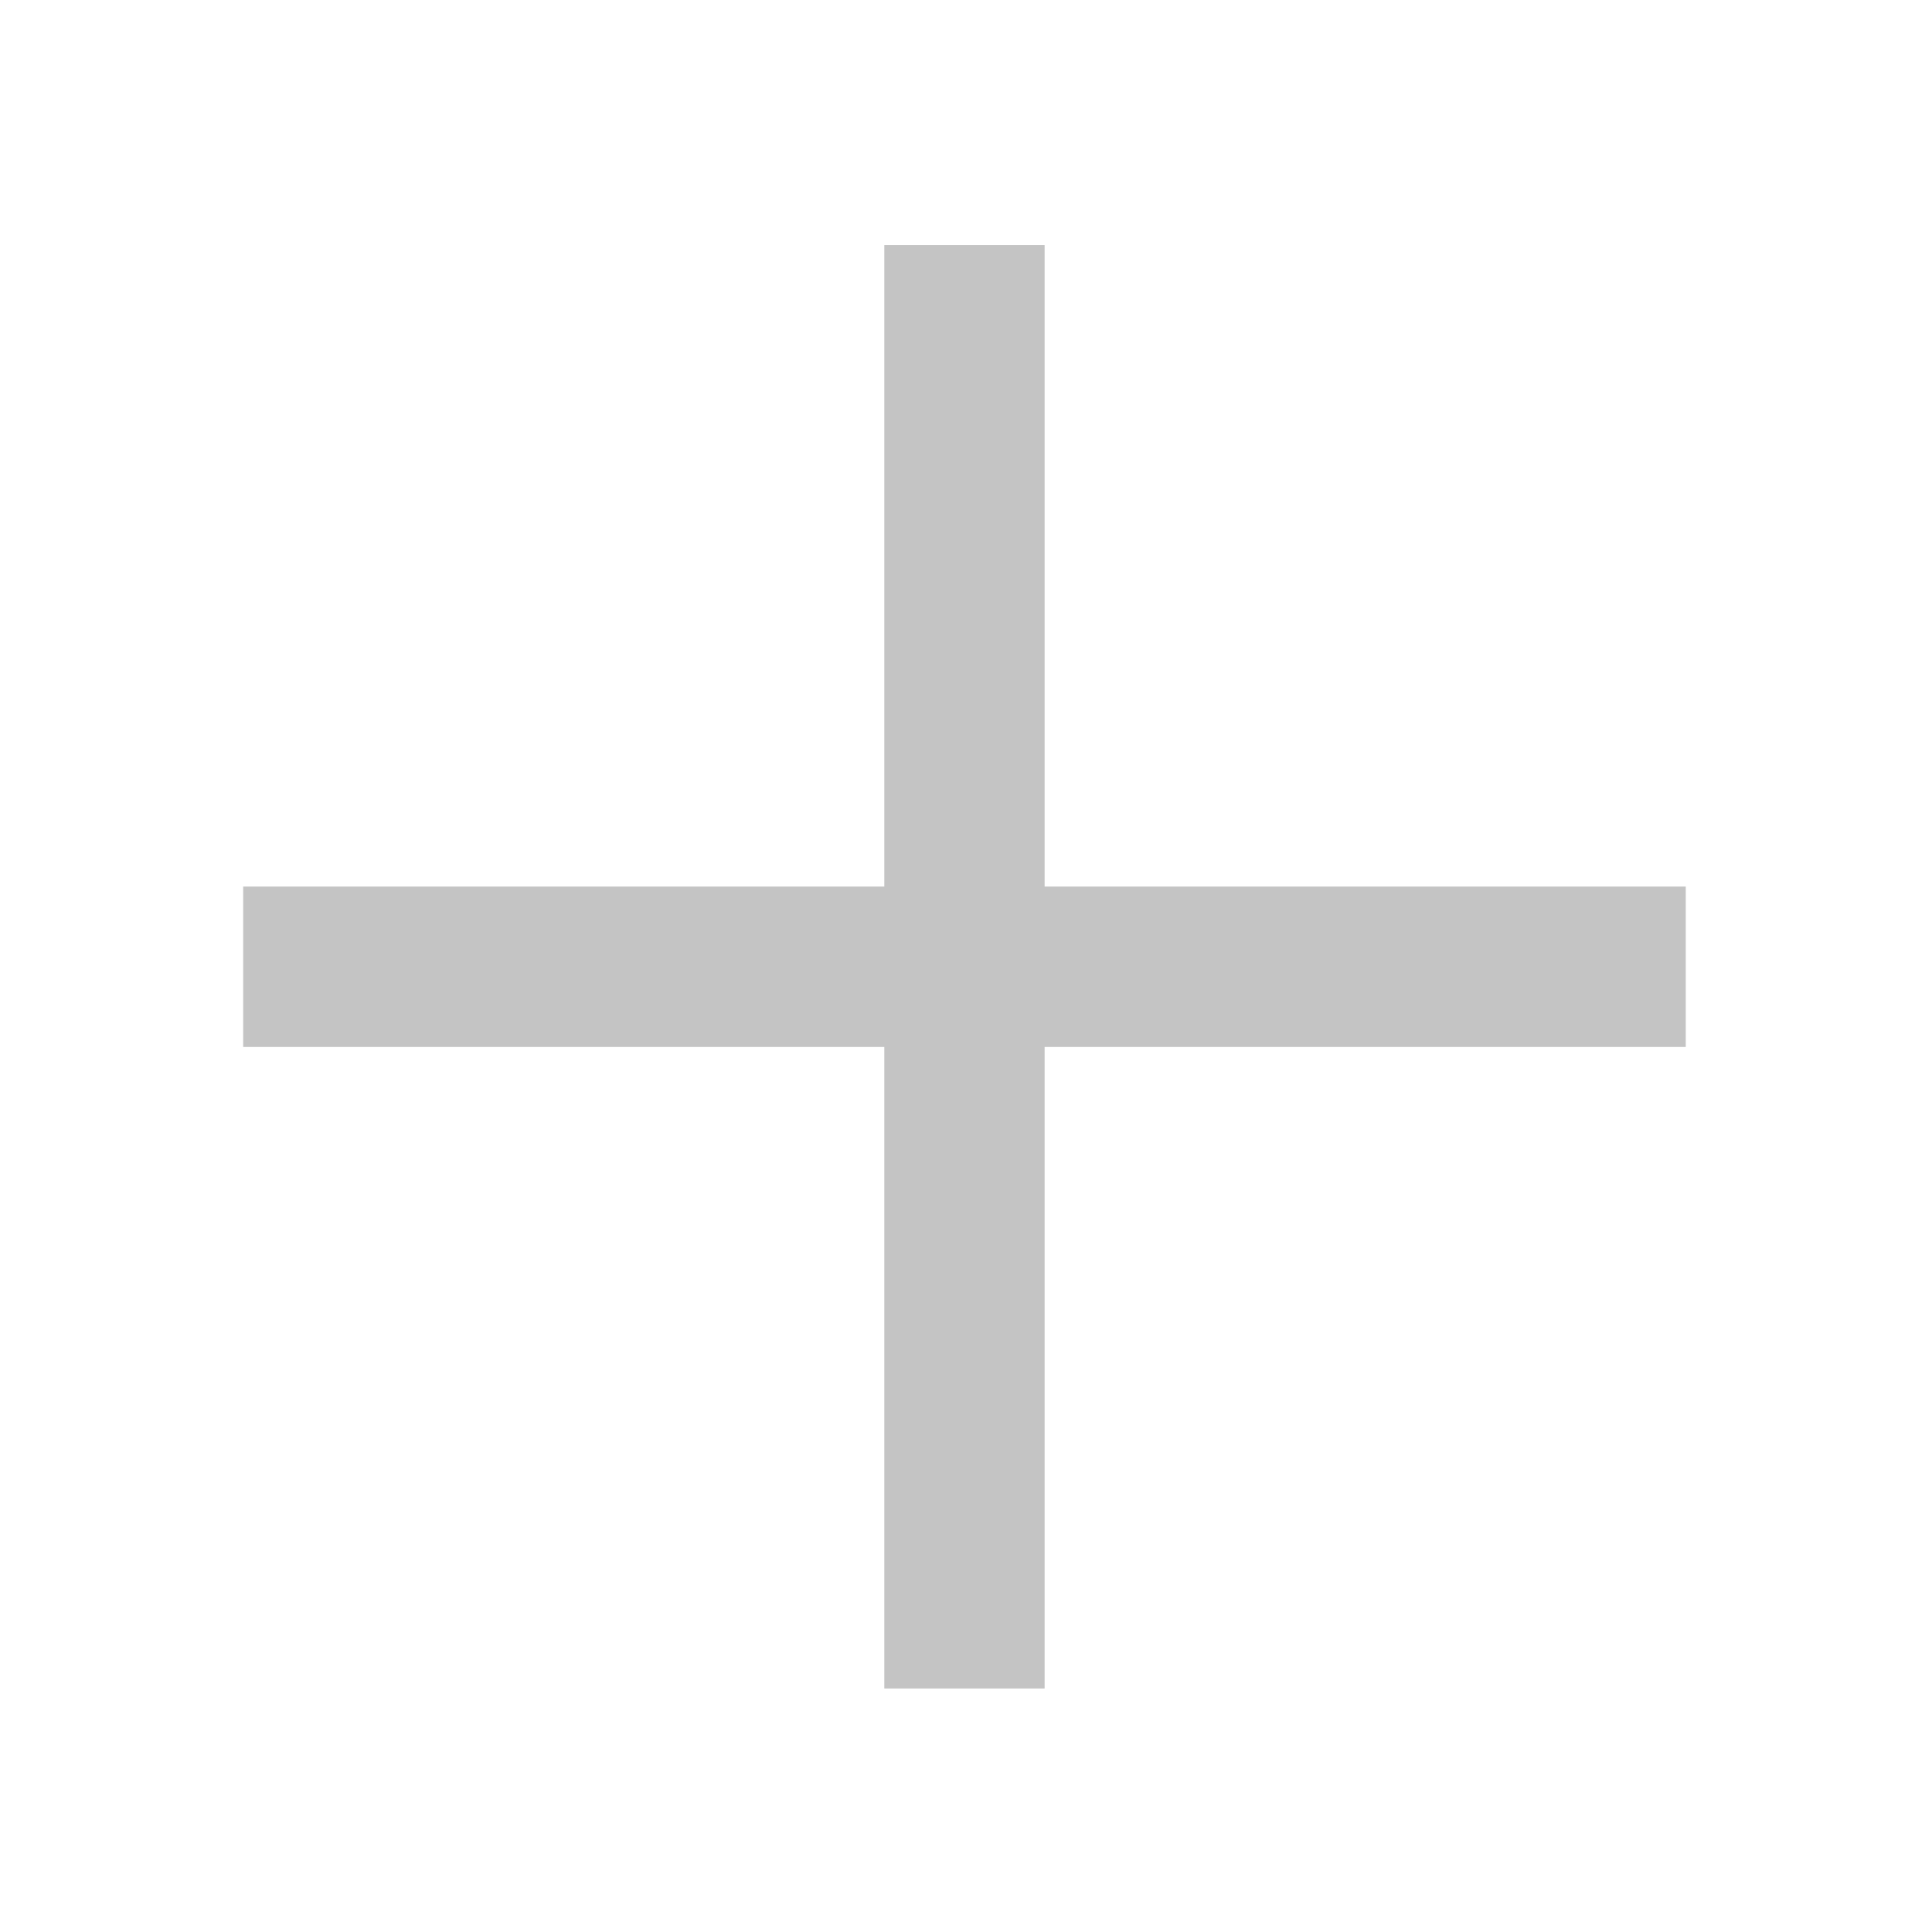
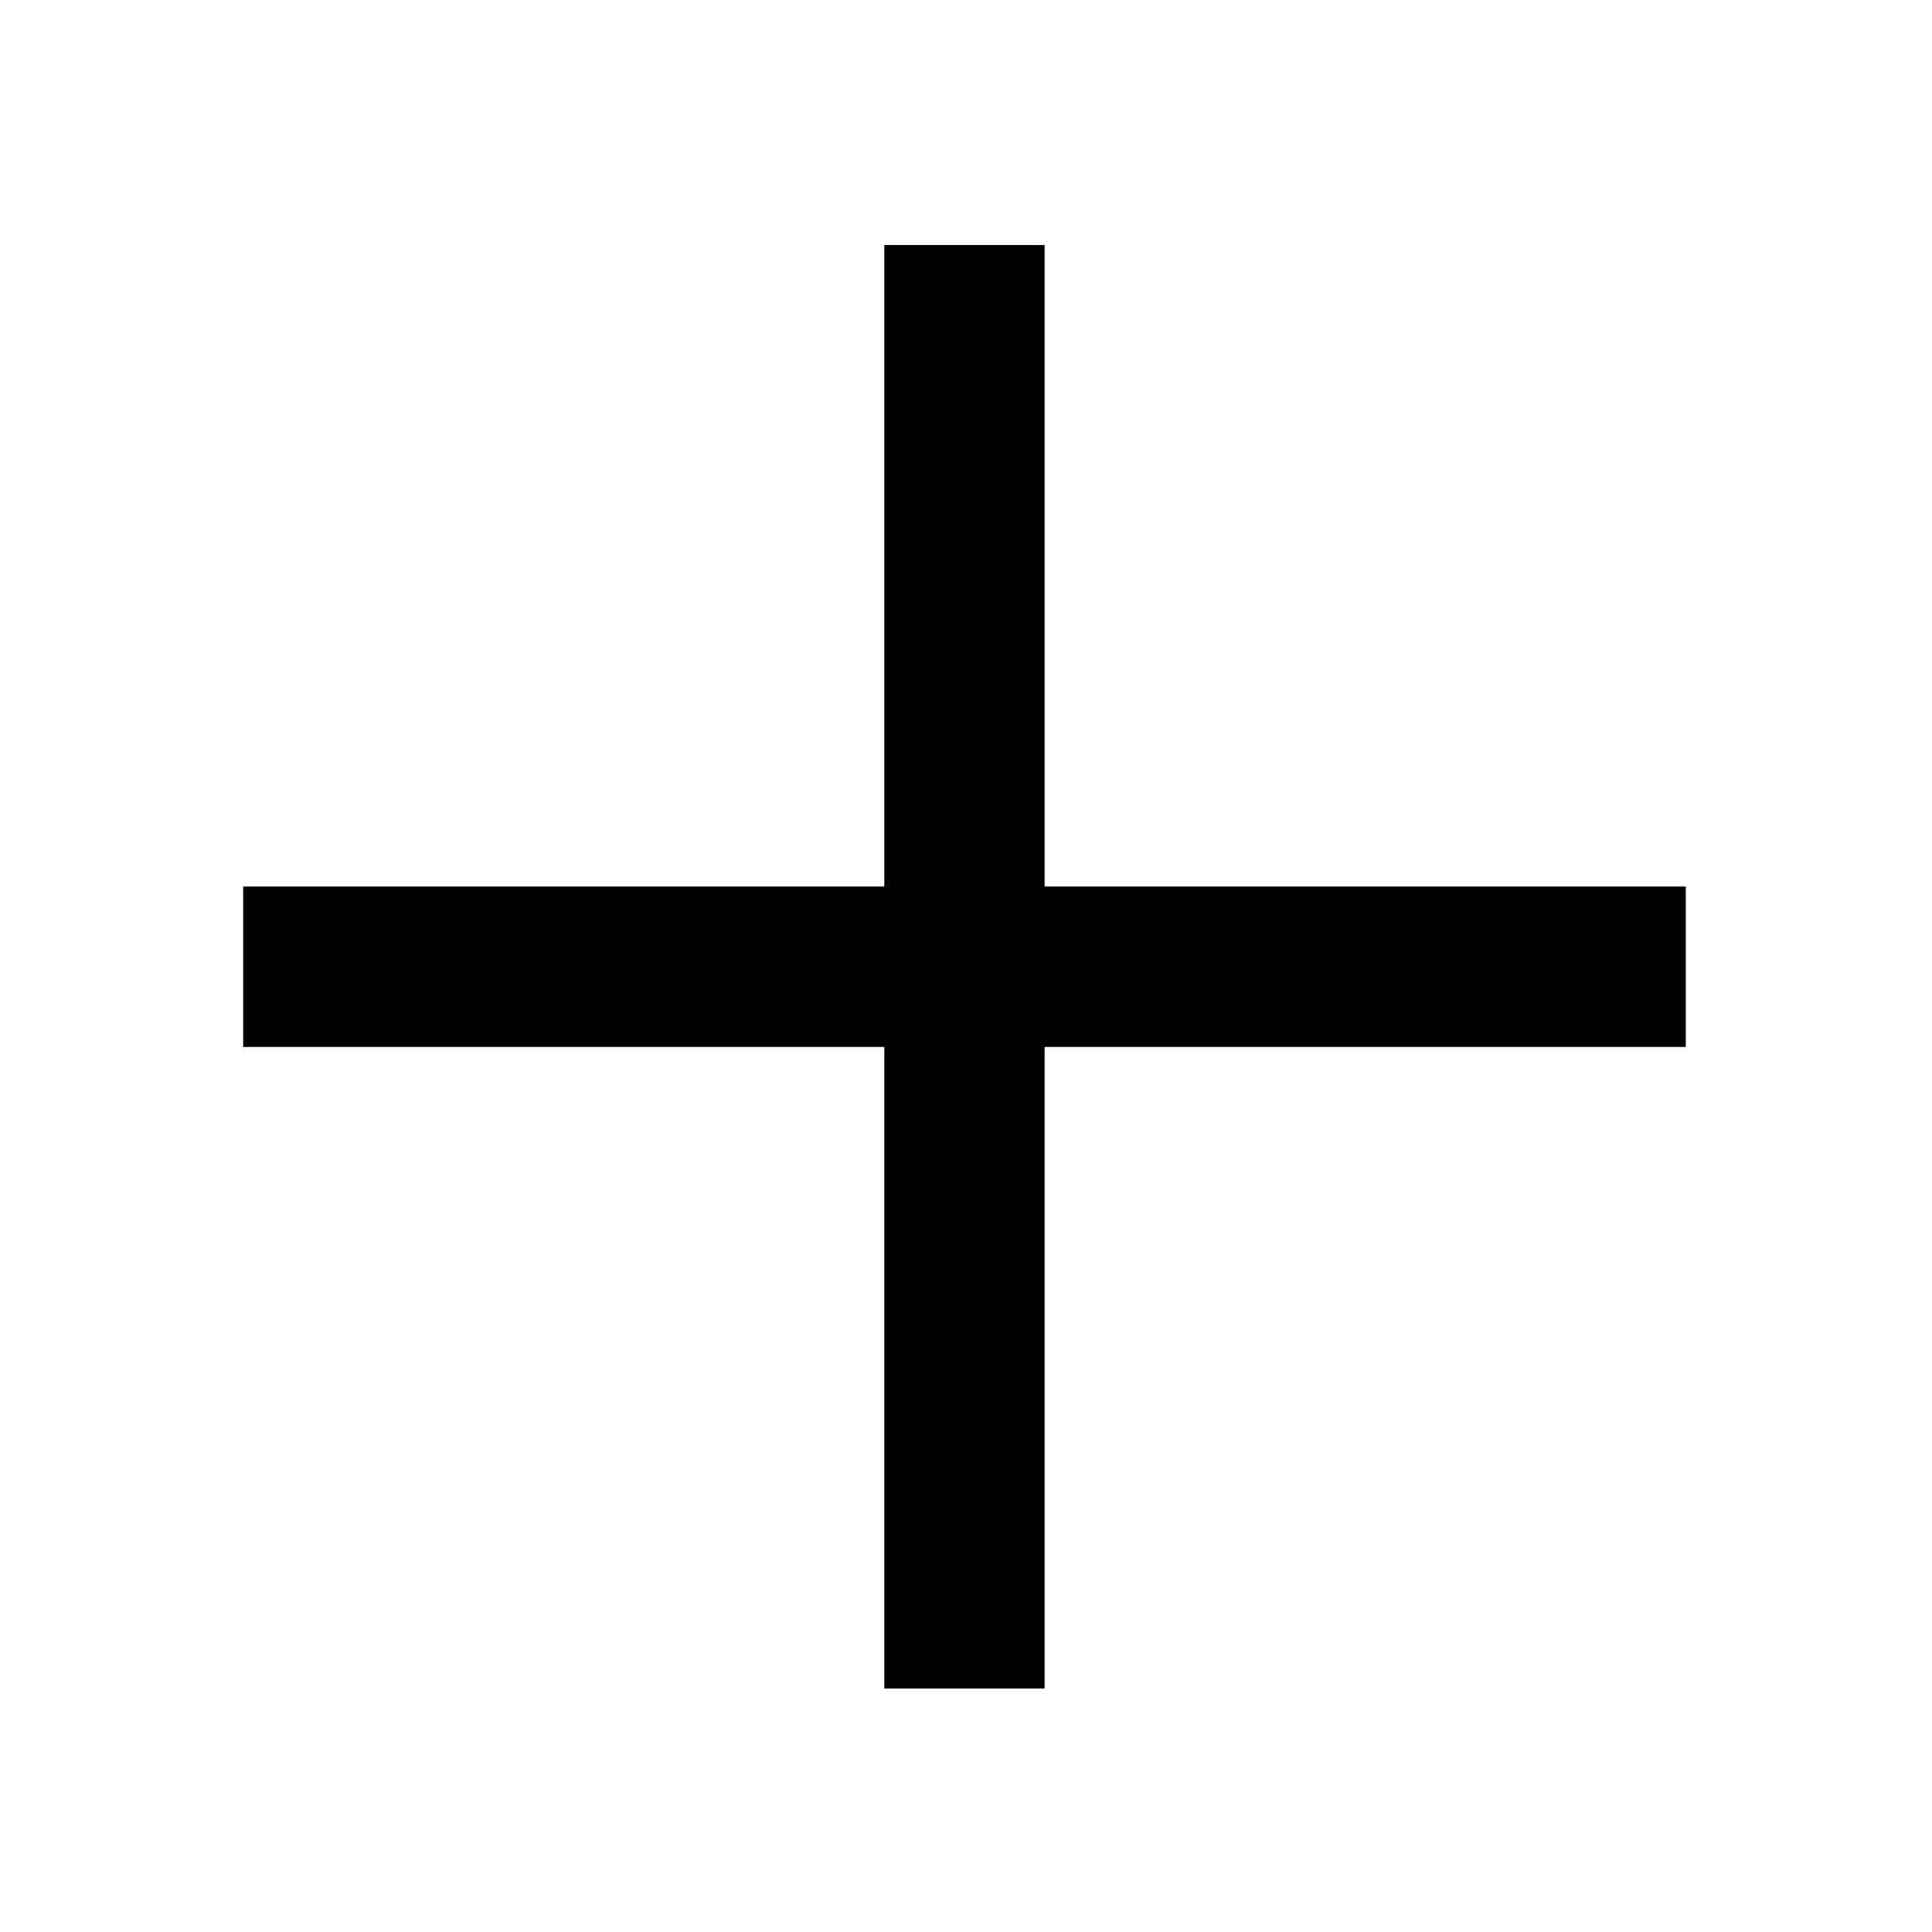
- <svg xmlns="http://www.w3.org/2000/svg" width="300" height="300" viewBox="0 0 300 300" fill="none">
+ <svg xmlns="http://www.w3.org/2000/svg" width="300" height="300" viewBox="0 0 300 300" fill="currentColor">
  <mask id="mask0_120_93" style="mask-type:alpha" maskUnits="userSpaceOnUse" x="0" y="0" width="300" height="300">
-     <path d="M299.098 0.689H0.426V299.548H299.098V0.689Z" fill="#D9D9D9" />
+     <path d="M299.098 0.689H0.426V299.548H299.098V0.689Z" fill="#000000" />
  </mask>
  <g mask="url(#mask0_120_93)">
-     <path d="M137.317 262.19V162.571H37.76V137.666H137.317V38.047H162.207V137.666H261.764V162.571H162.207V262.19H137.317Z" fill="#C4C4C4" />
+     <path d="M137.317 262.19V162.571H37.76V137.666H137.317V38.047H162.207V137.666H261.764V162.571H162.207V262.19H137.317Z" fill="#000000" />
  </g>
</svg>
